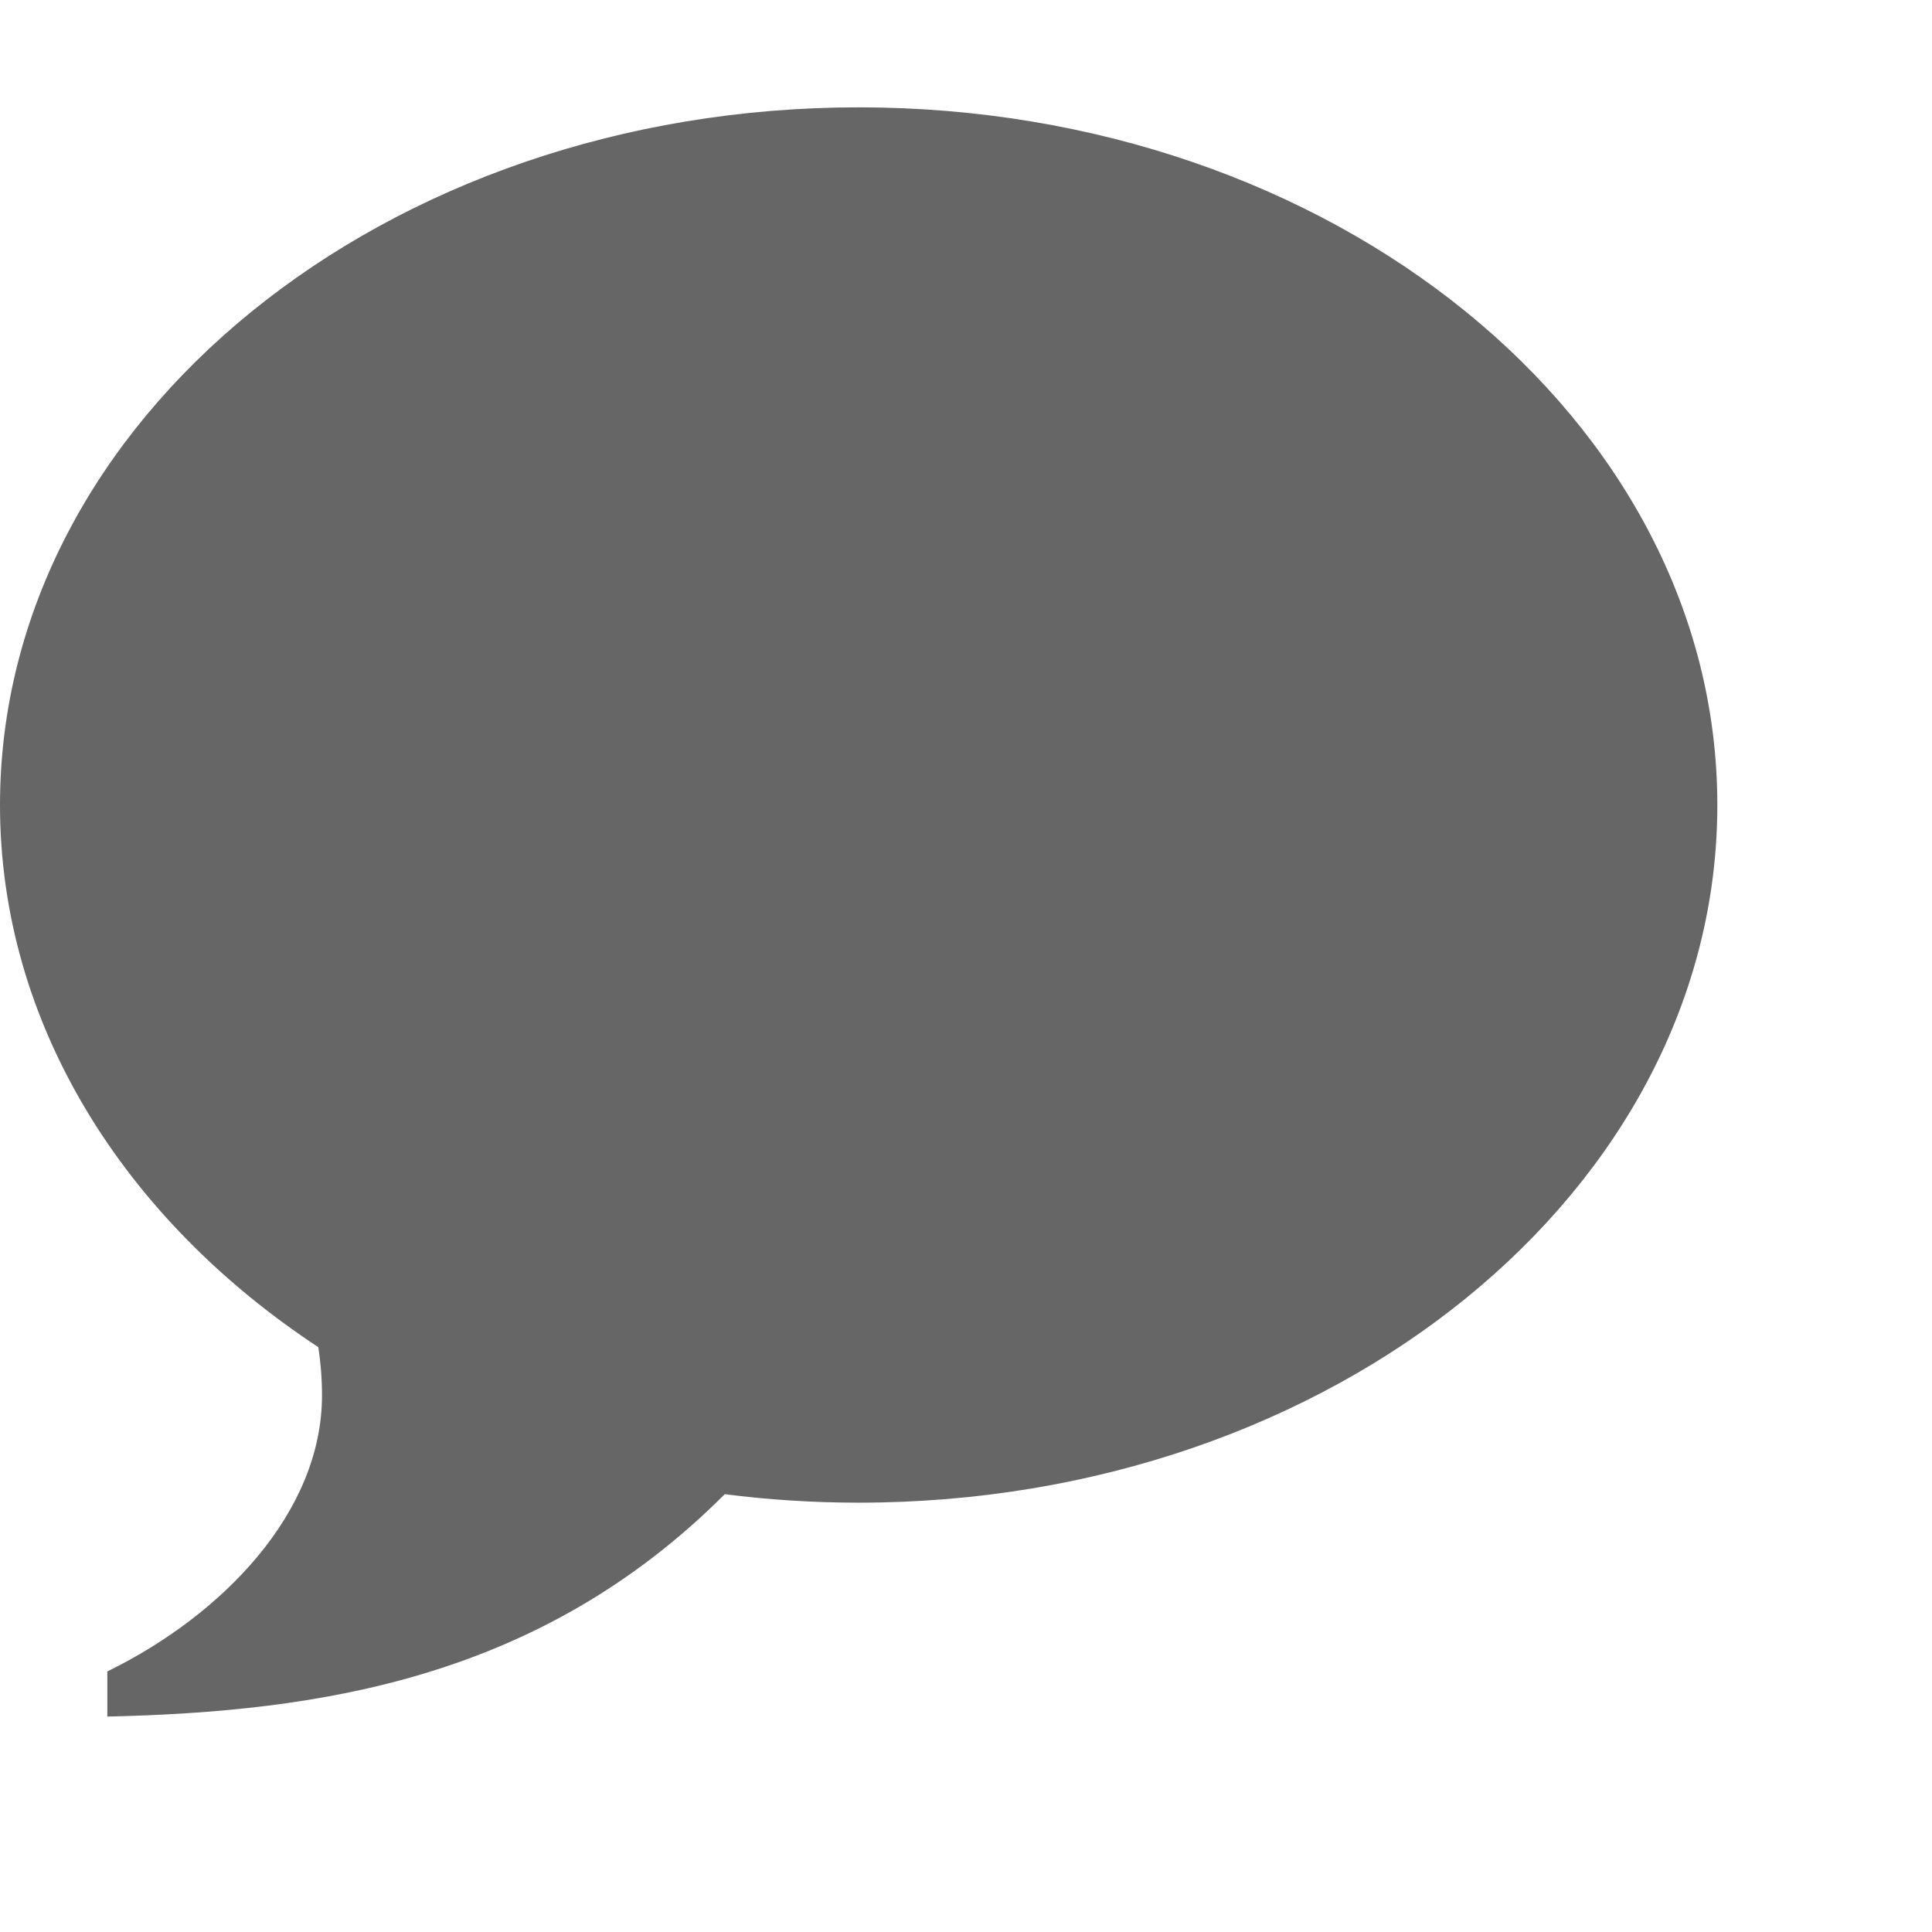
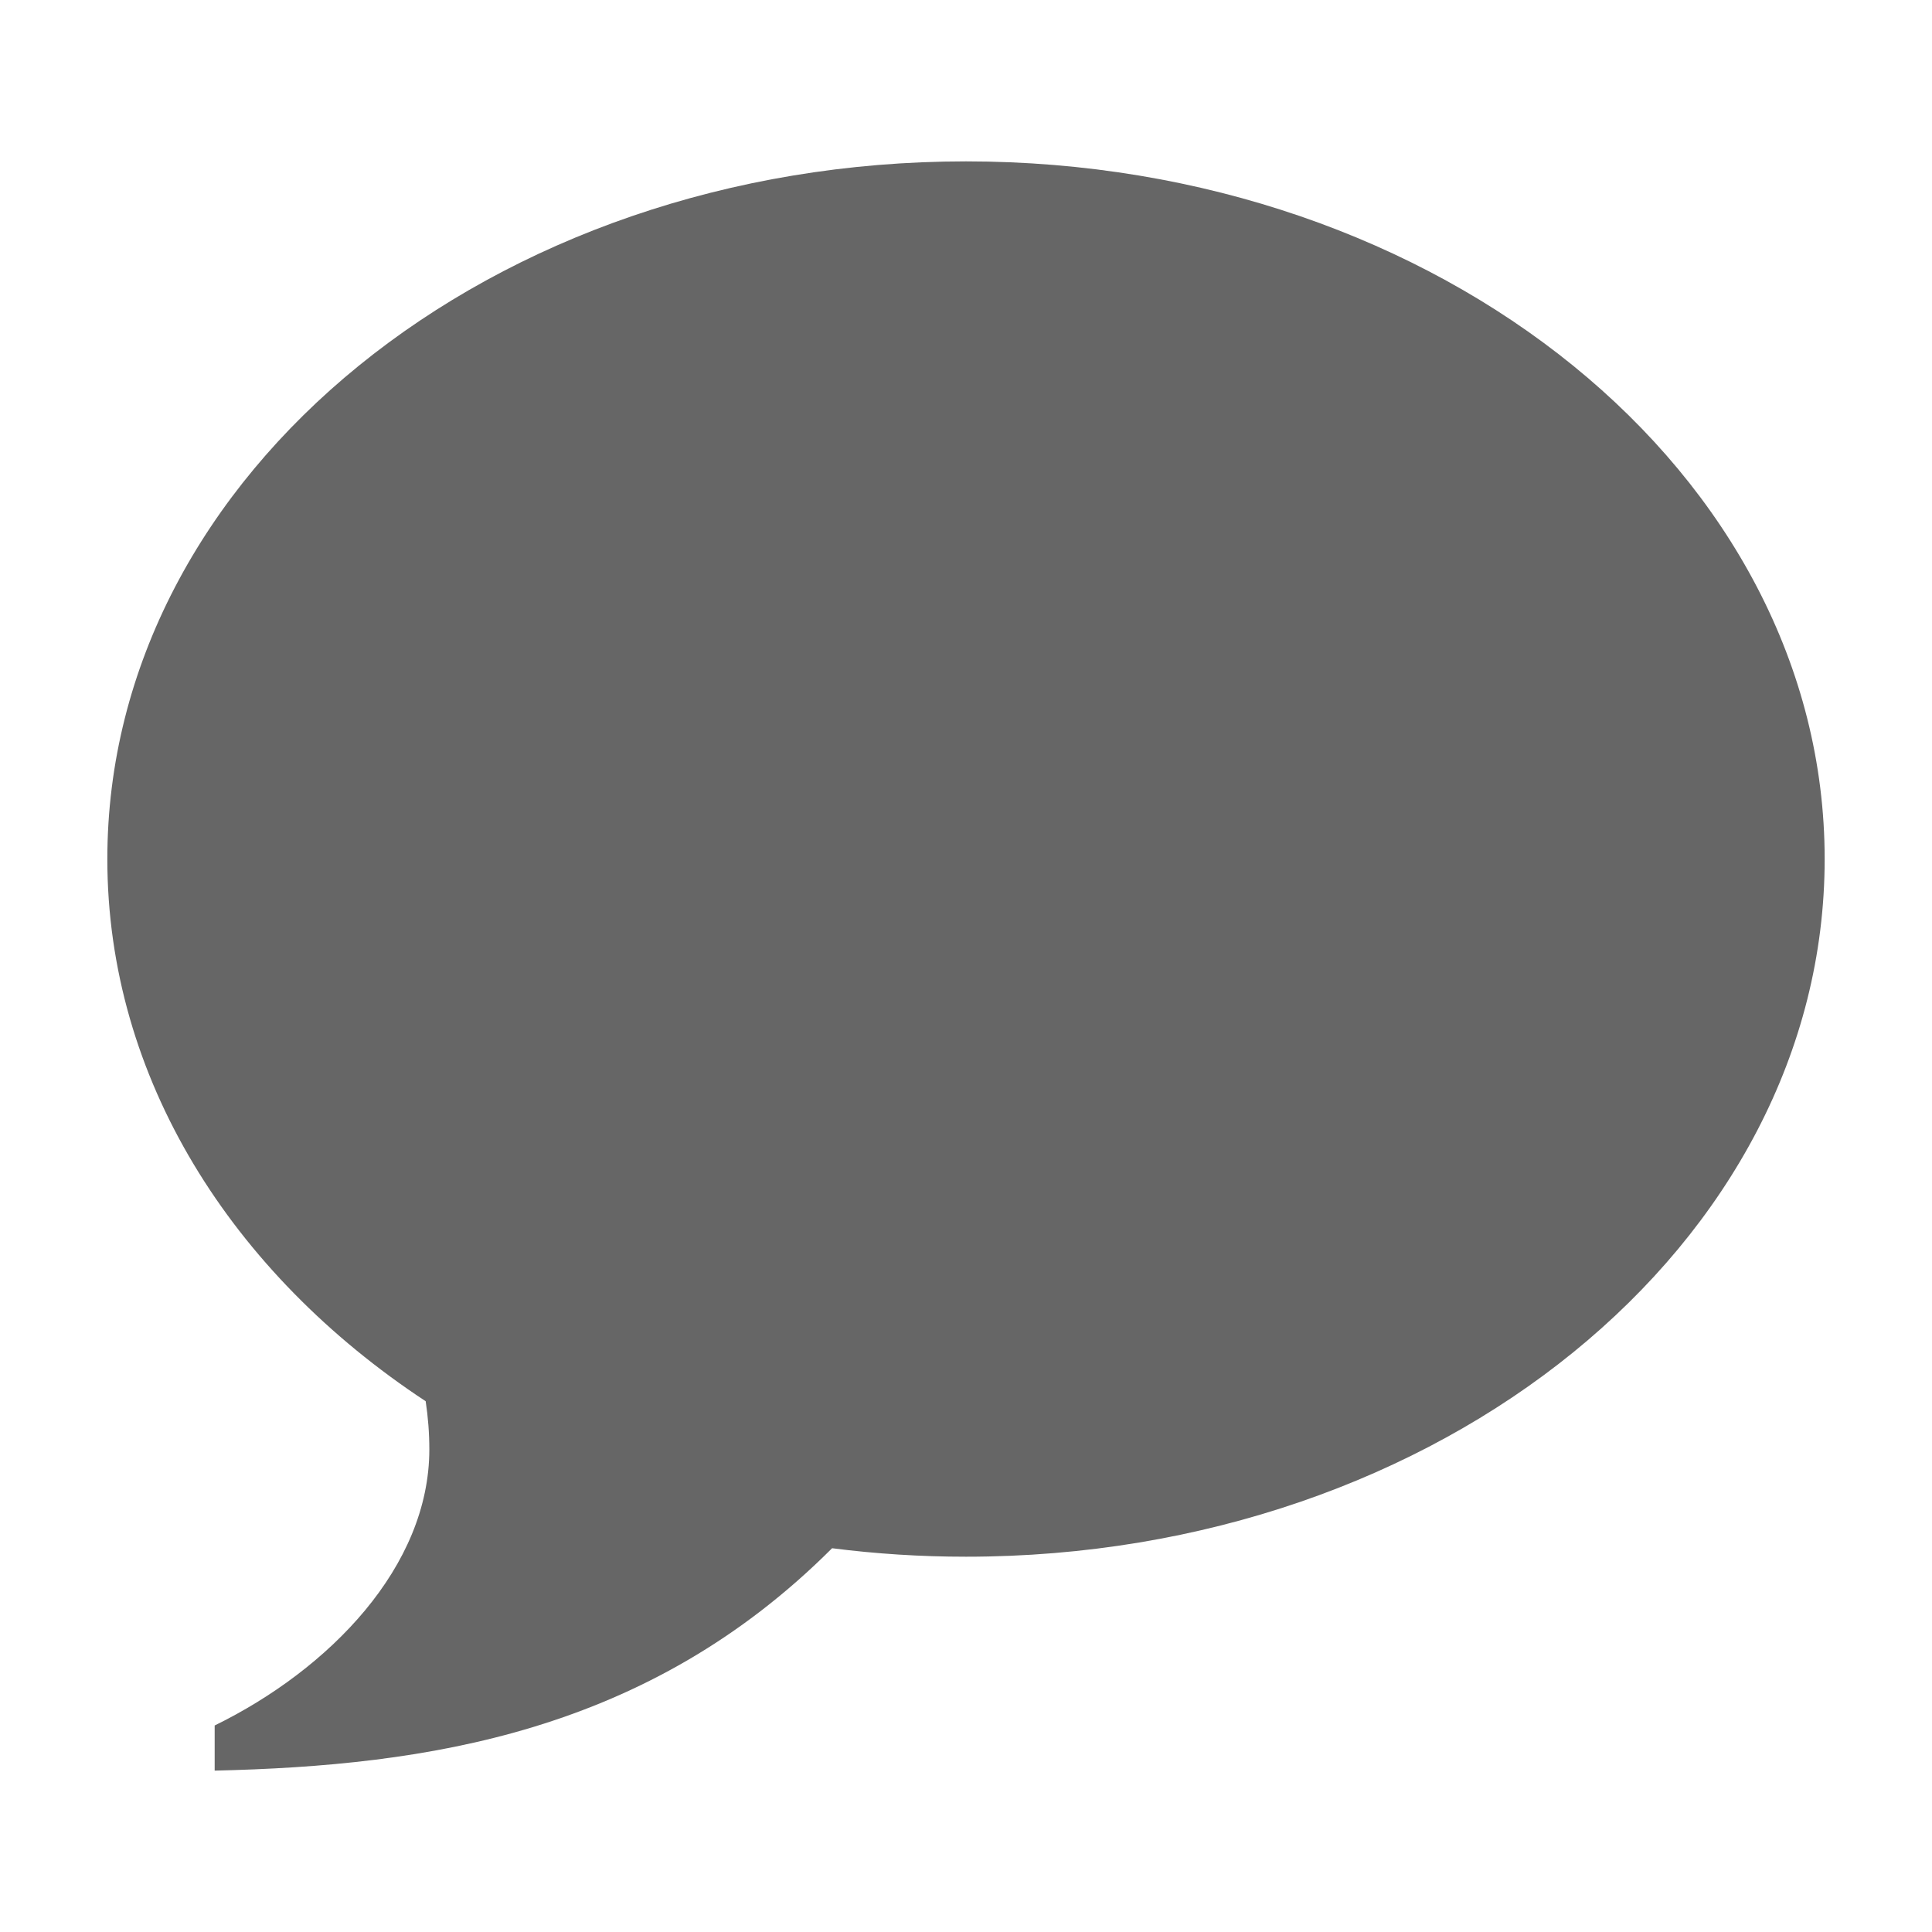
- <svg xmlns="http://www.w3.org/2000/svg" version="1.1" width="16" height="16" viewBox="0 0 36 36">
-   <g>
- </g>
-   <path d="M16 2c8.837 0 16 5.82 16 13 0 7.18-7.163 13-16 13-0.849 0-1.682-0.054-2.495-0.158-3.437 3.437-7.539 4.053-11.505 4.144v-0.841c2.142-1.049 4-2.961 4-5.145 0-0.305-0.024-0.604-0.068-0.897-3.619-2.383-5.932-6.024-5.932-10.103 0-7.18 7.163-13 16-13z" fill="#666" />
+ <svg xmlns="http://www.w3.org/2000/svg" version="1.1" width="16" height="16" viewBox="0 0 36 36" id="svg2">
+   <defs id="defs10" />
+   <g id="g4" />
+   <path d="m 18,3.007 c 8.837,0 16,5.82 16,13 0,7.18 -7.163,13 -16,13 -0.849,0 -1.682,-0.054 -2.495,-0.158 C 12.068,32.286 7.966,32.902 4,32.993 V 32.152 C 6.142,31.103 8,29.191 8,27.007 8,26.702 7.976,26.403 7.932,26.11 4.313,23.727 2,20.086 2,16.007 c 0,-7.18 7.163,-13 16,-13 z" id="path6" style="fill:#666666" />
</svg>
